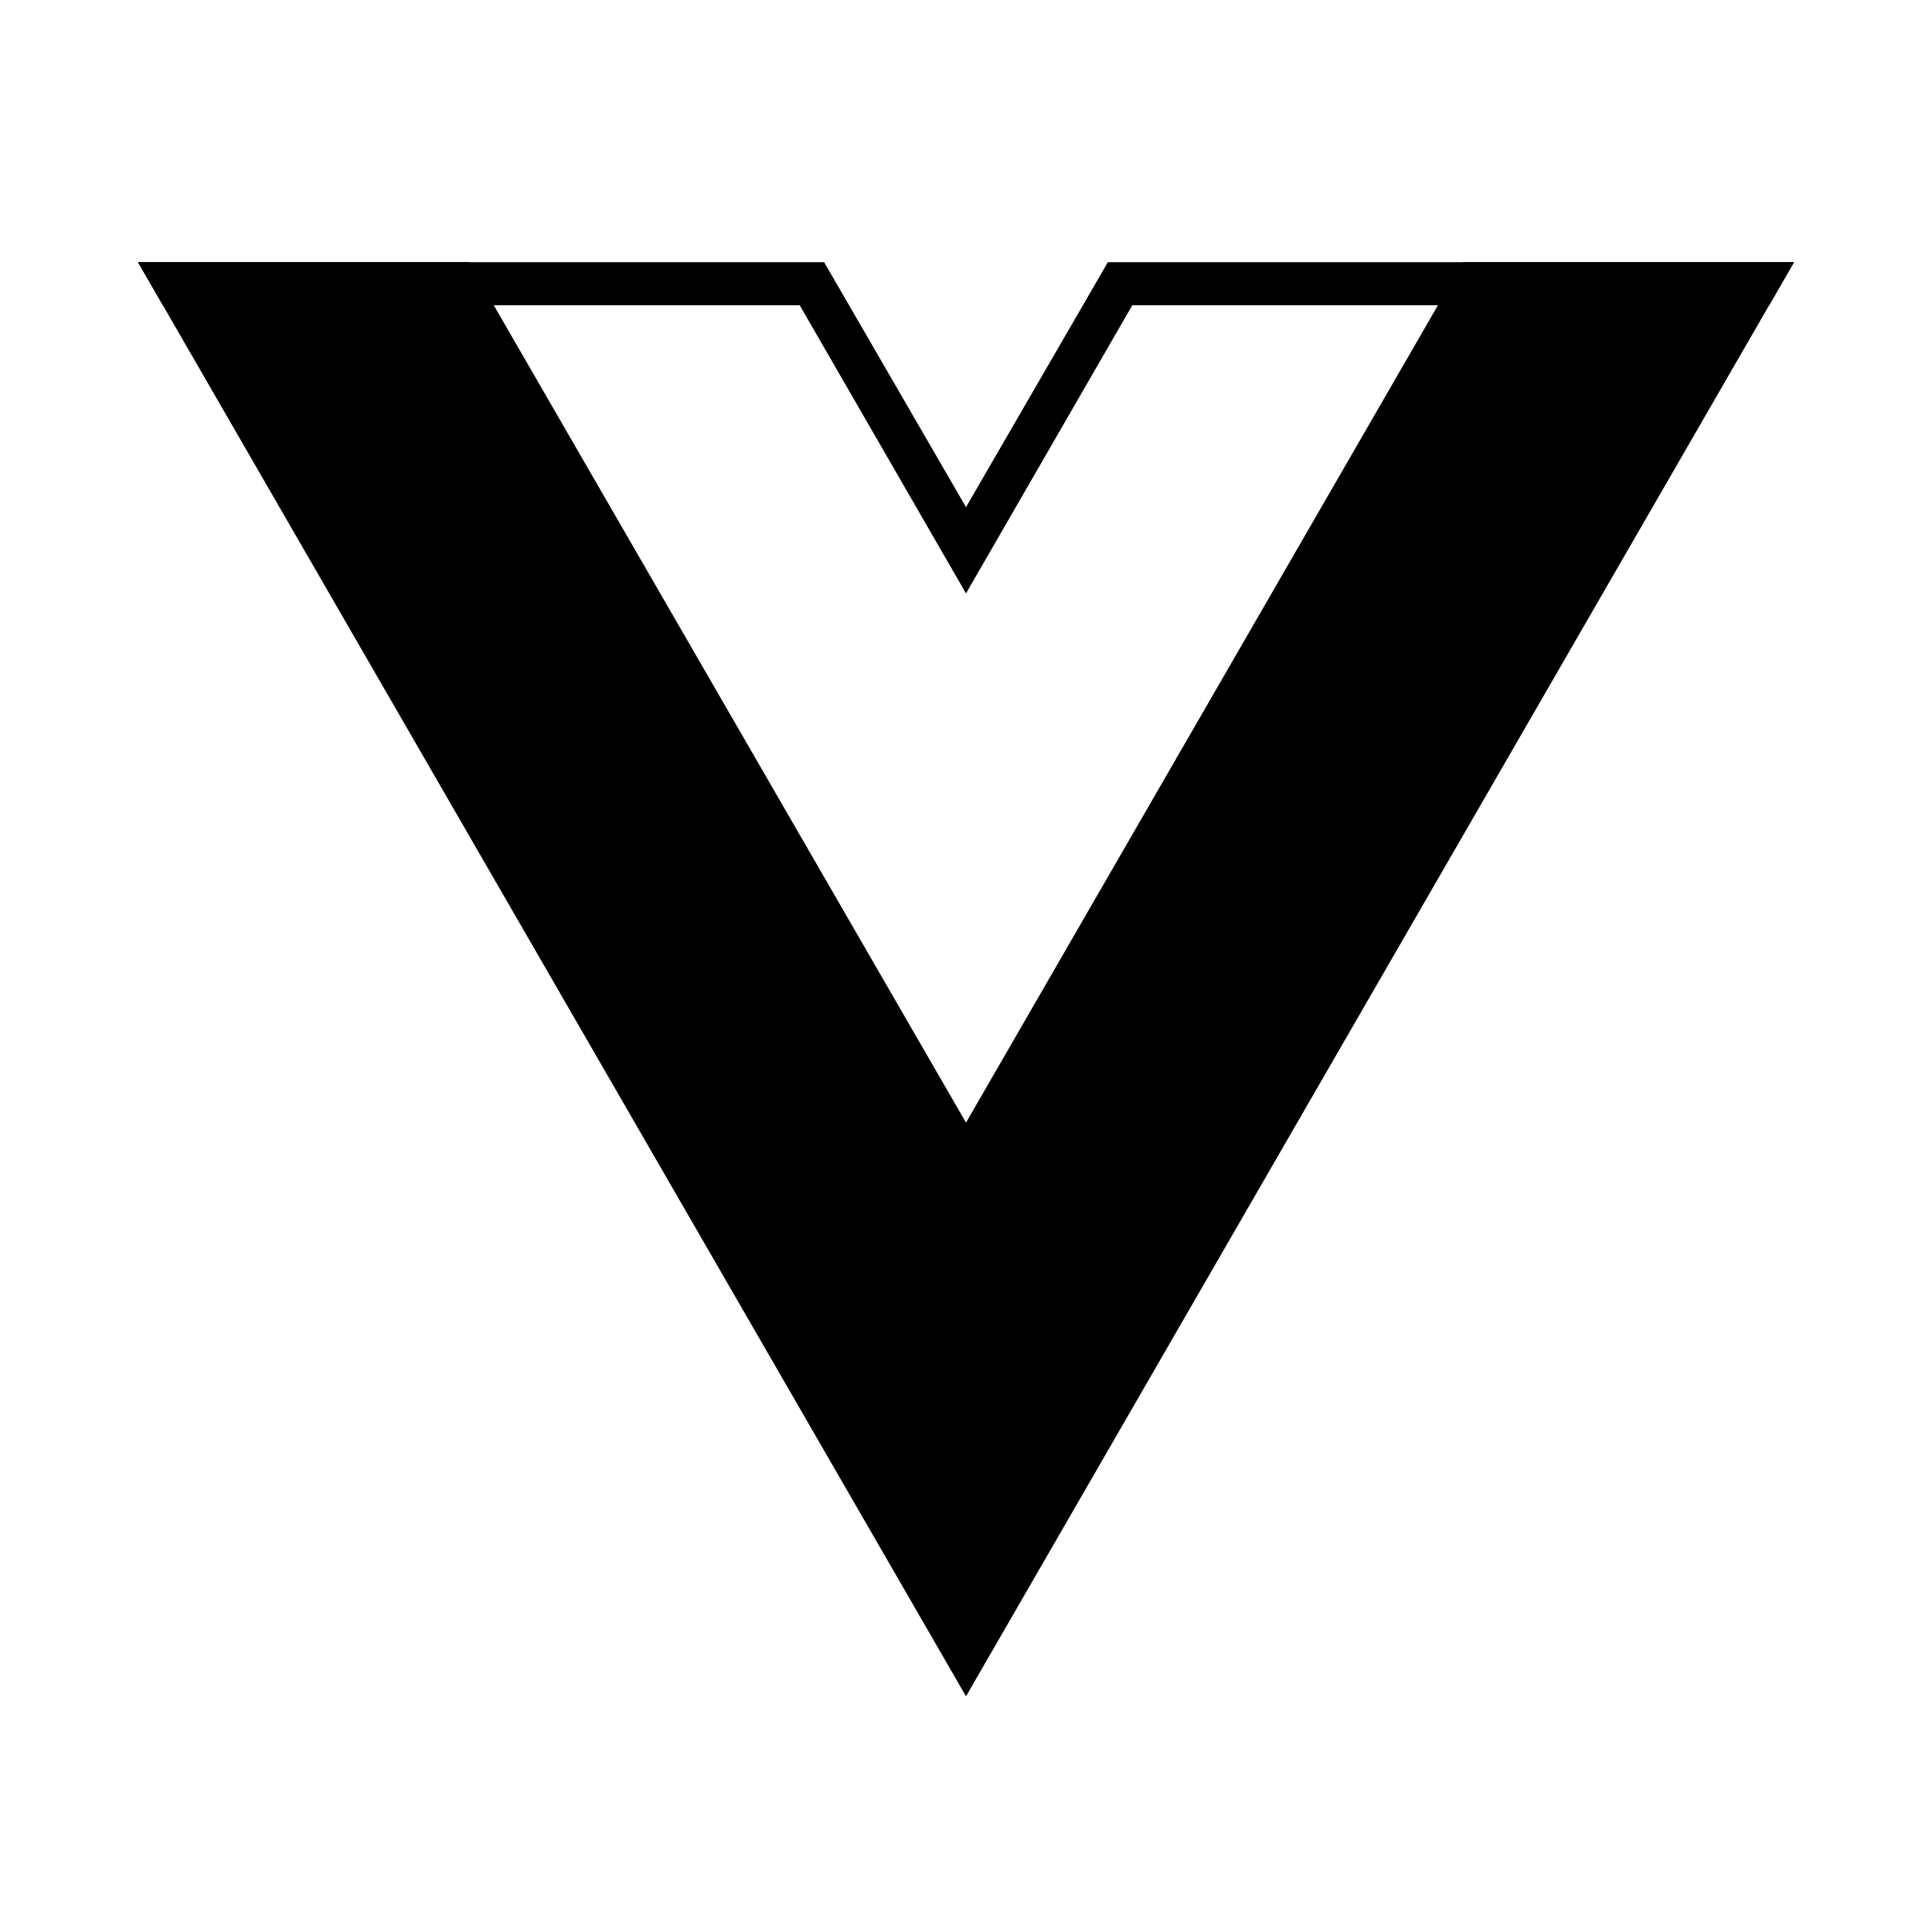
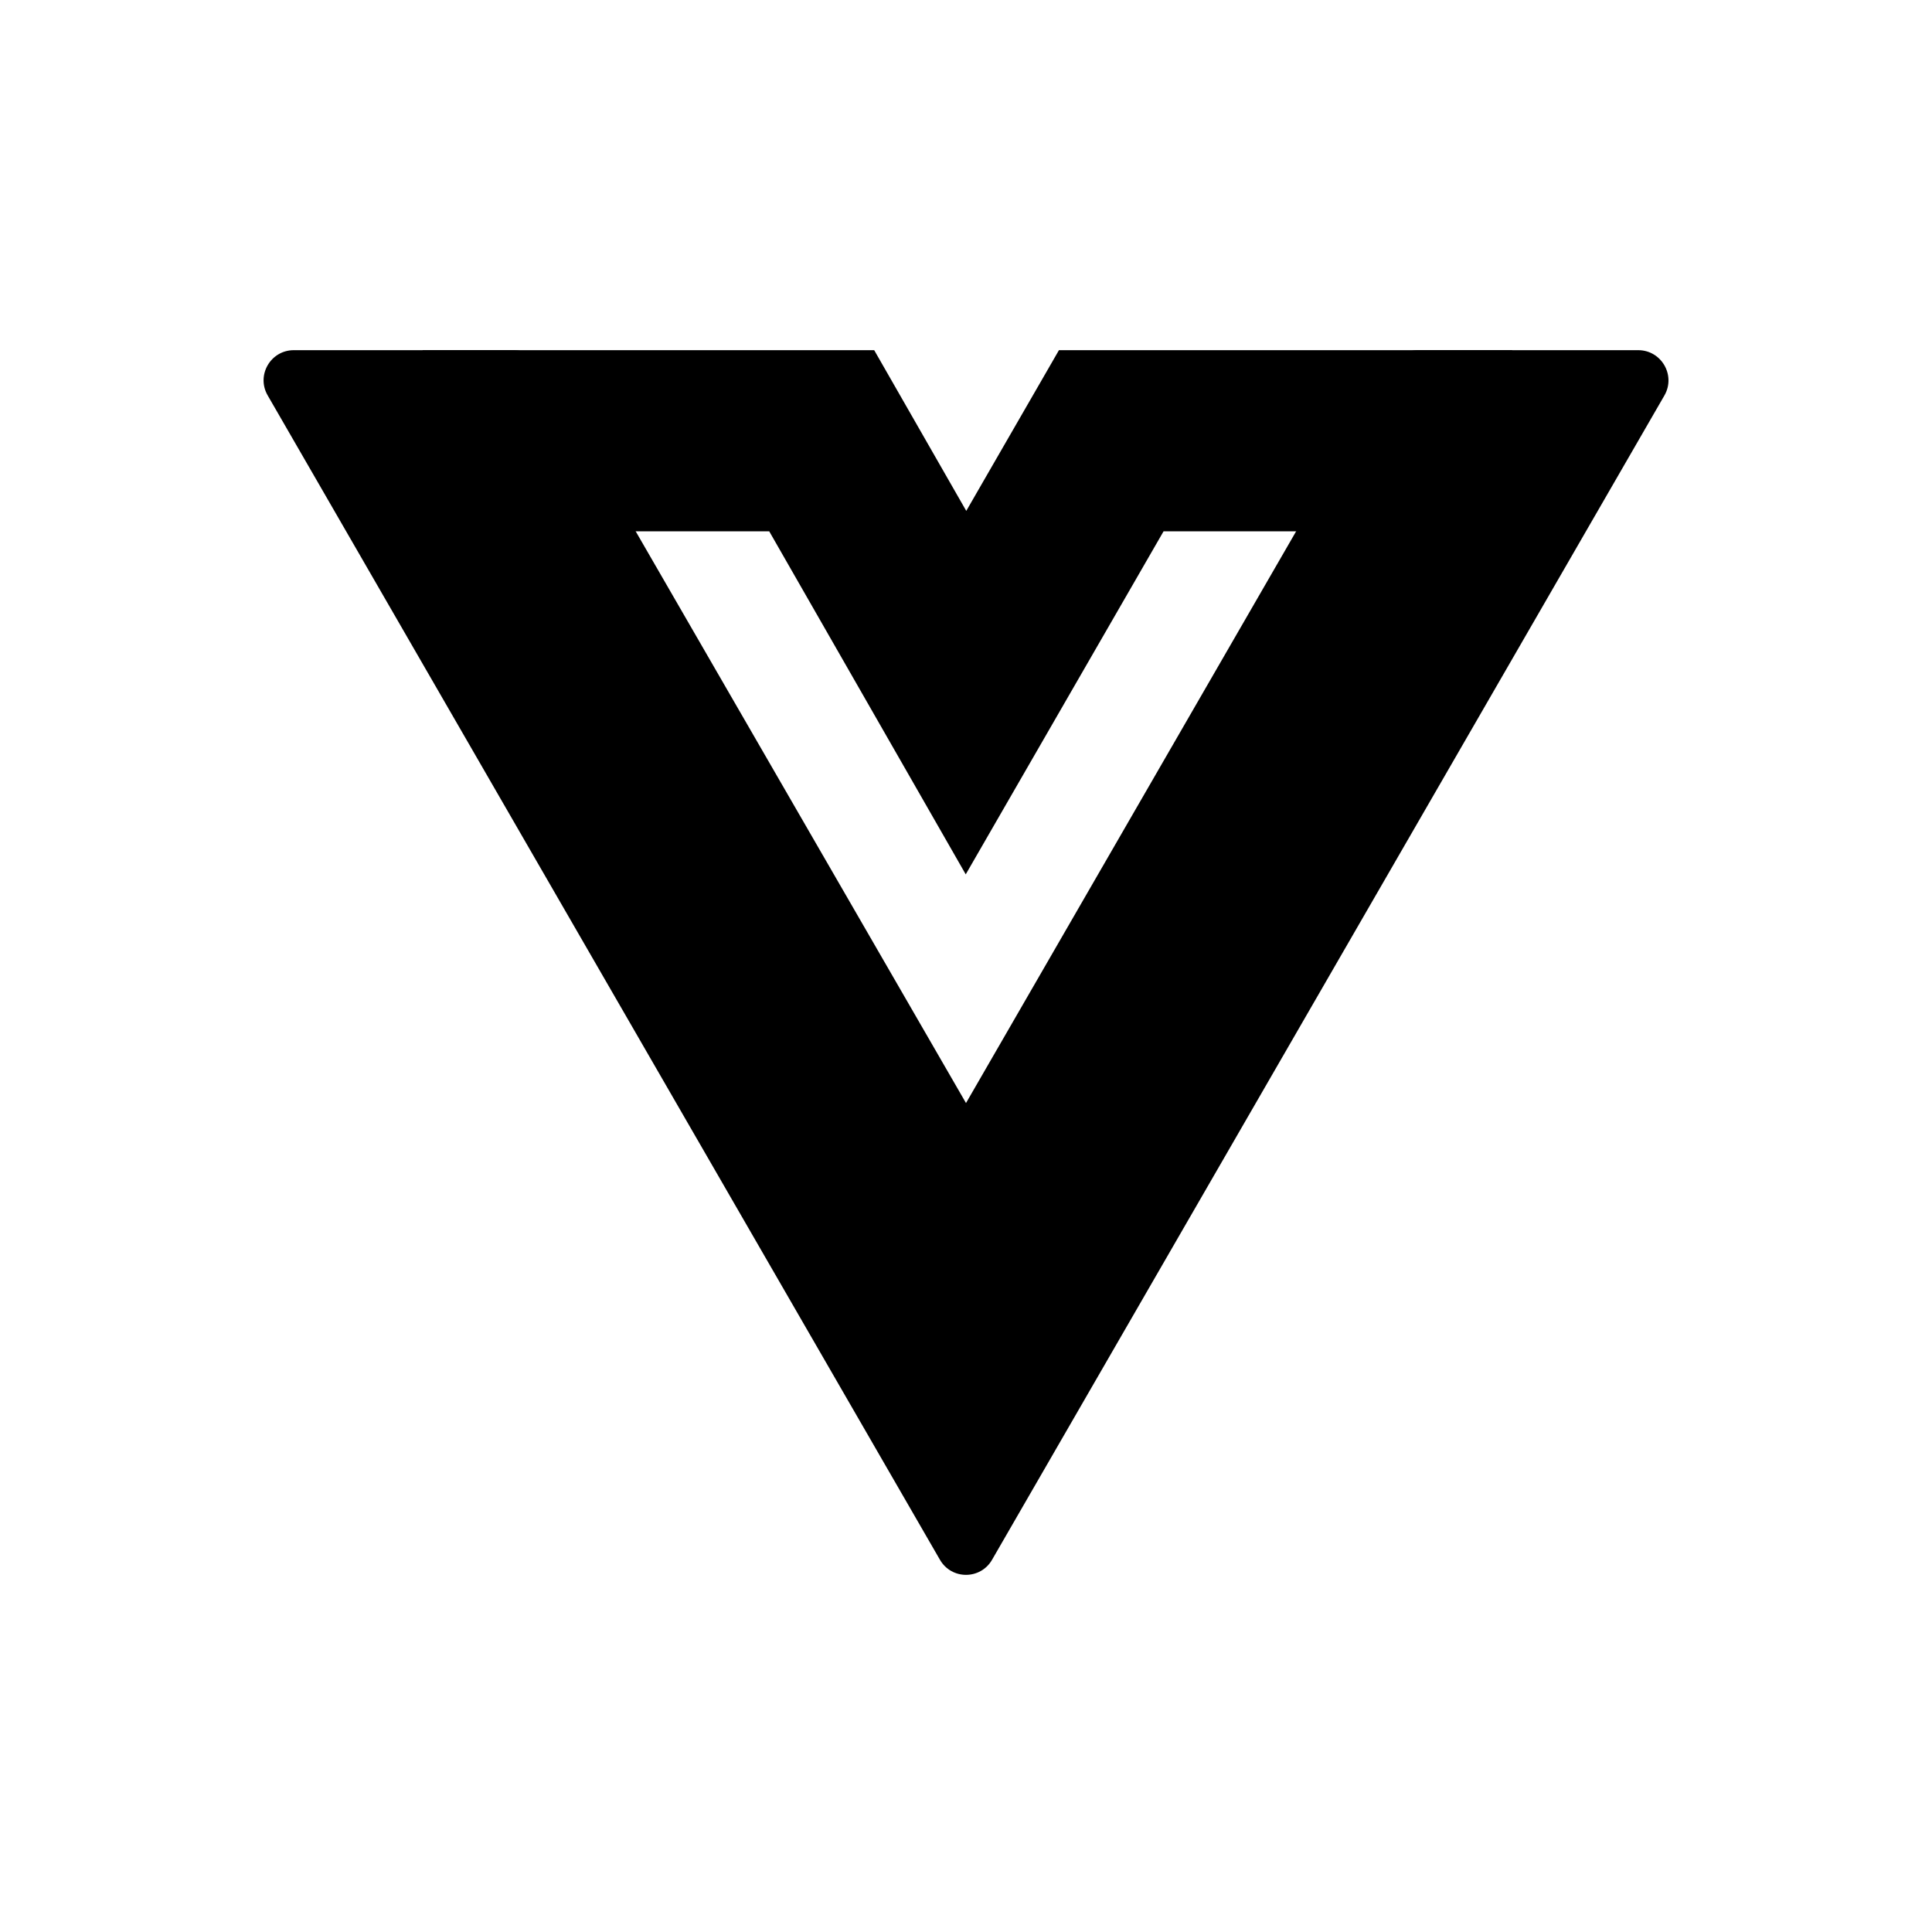
- <svg xmlns="http://www.w3.org/2000/svg" viewBox="0 0 14 14">
-   <path d="M7 8.135 3.578 2.212l-.18-.312H1l6 10.392L13 1.9h-2.4L7 8.135Z" />
-   <path d="M7 3.675 5.972 1.9H1l.18.312h4.615L7 4.3l1.205-2.088h4.615L13 1.9H8.028L7 3.675Z" />
+ <svg xmlns="http://www.w3.org/2000/svg" width="16" height="16" viewBox="0 0 16 16" fill="none">
+   <path d="M8 9.135L4.578 3.212L4.47 3.025C4.426 2.948 4.343 2.9 4.254 2.9H2.433C2.241 2.9 2.12 3.108 2.217 3.275L7.784 12.917C7.88 13.084 8.12 13.084 8.216 12.917L13.784 3.275C13.88 3.108 13.759 2.9 13.567 2.9H11.744C11.655 2.9 11.572 2.948 11.528 3.025L8 9.135Z" fill="black" />
+   <path d="M3.5 3.65H6.805L8 5.736L9.203 3.65H12.523" stroke="black" stroke-width="1.5" />
</svg>
